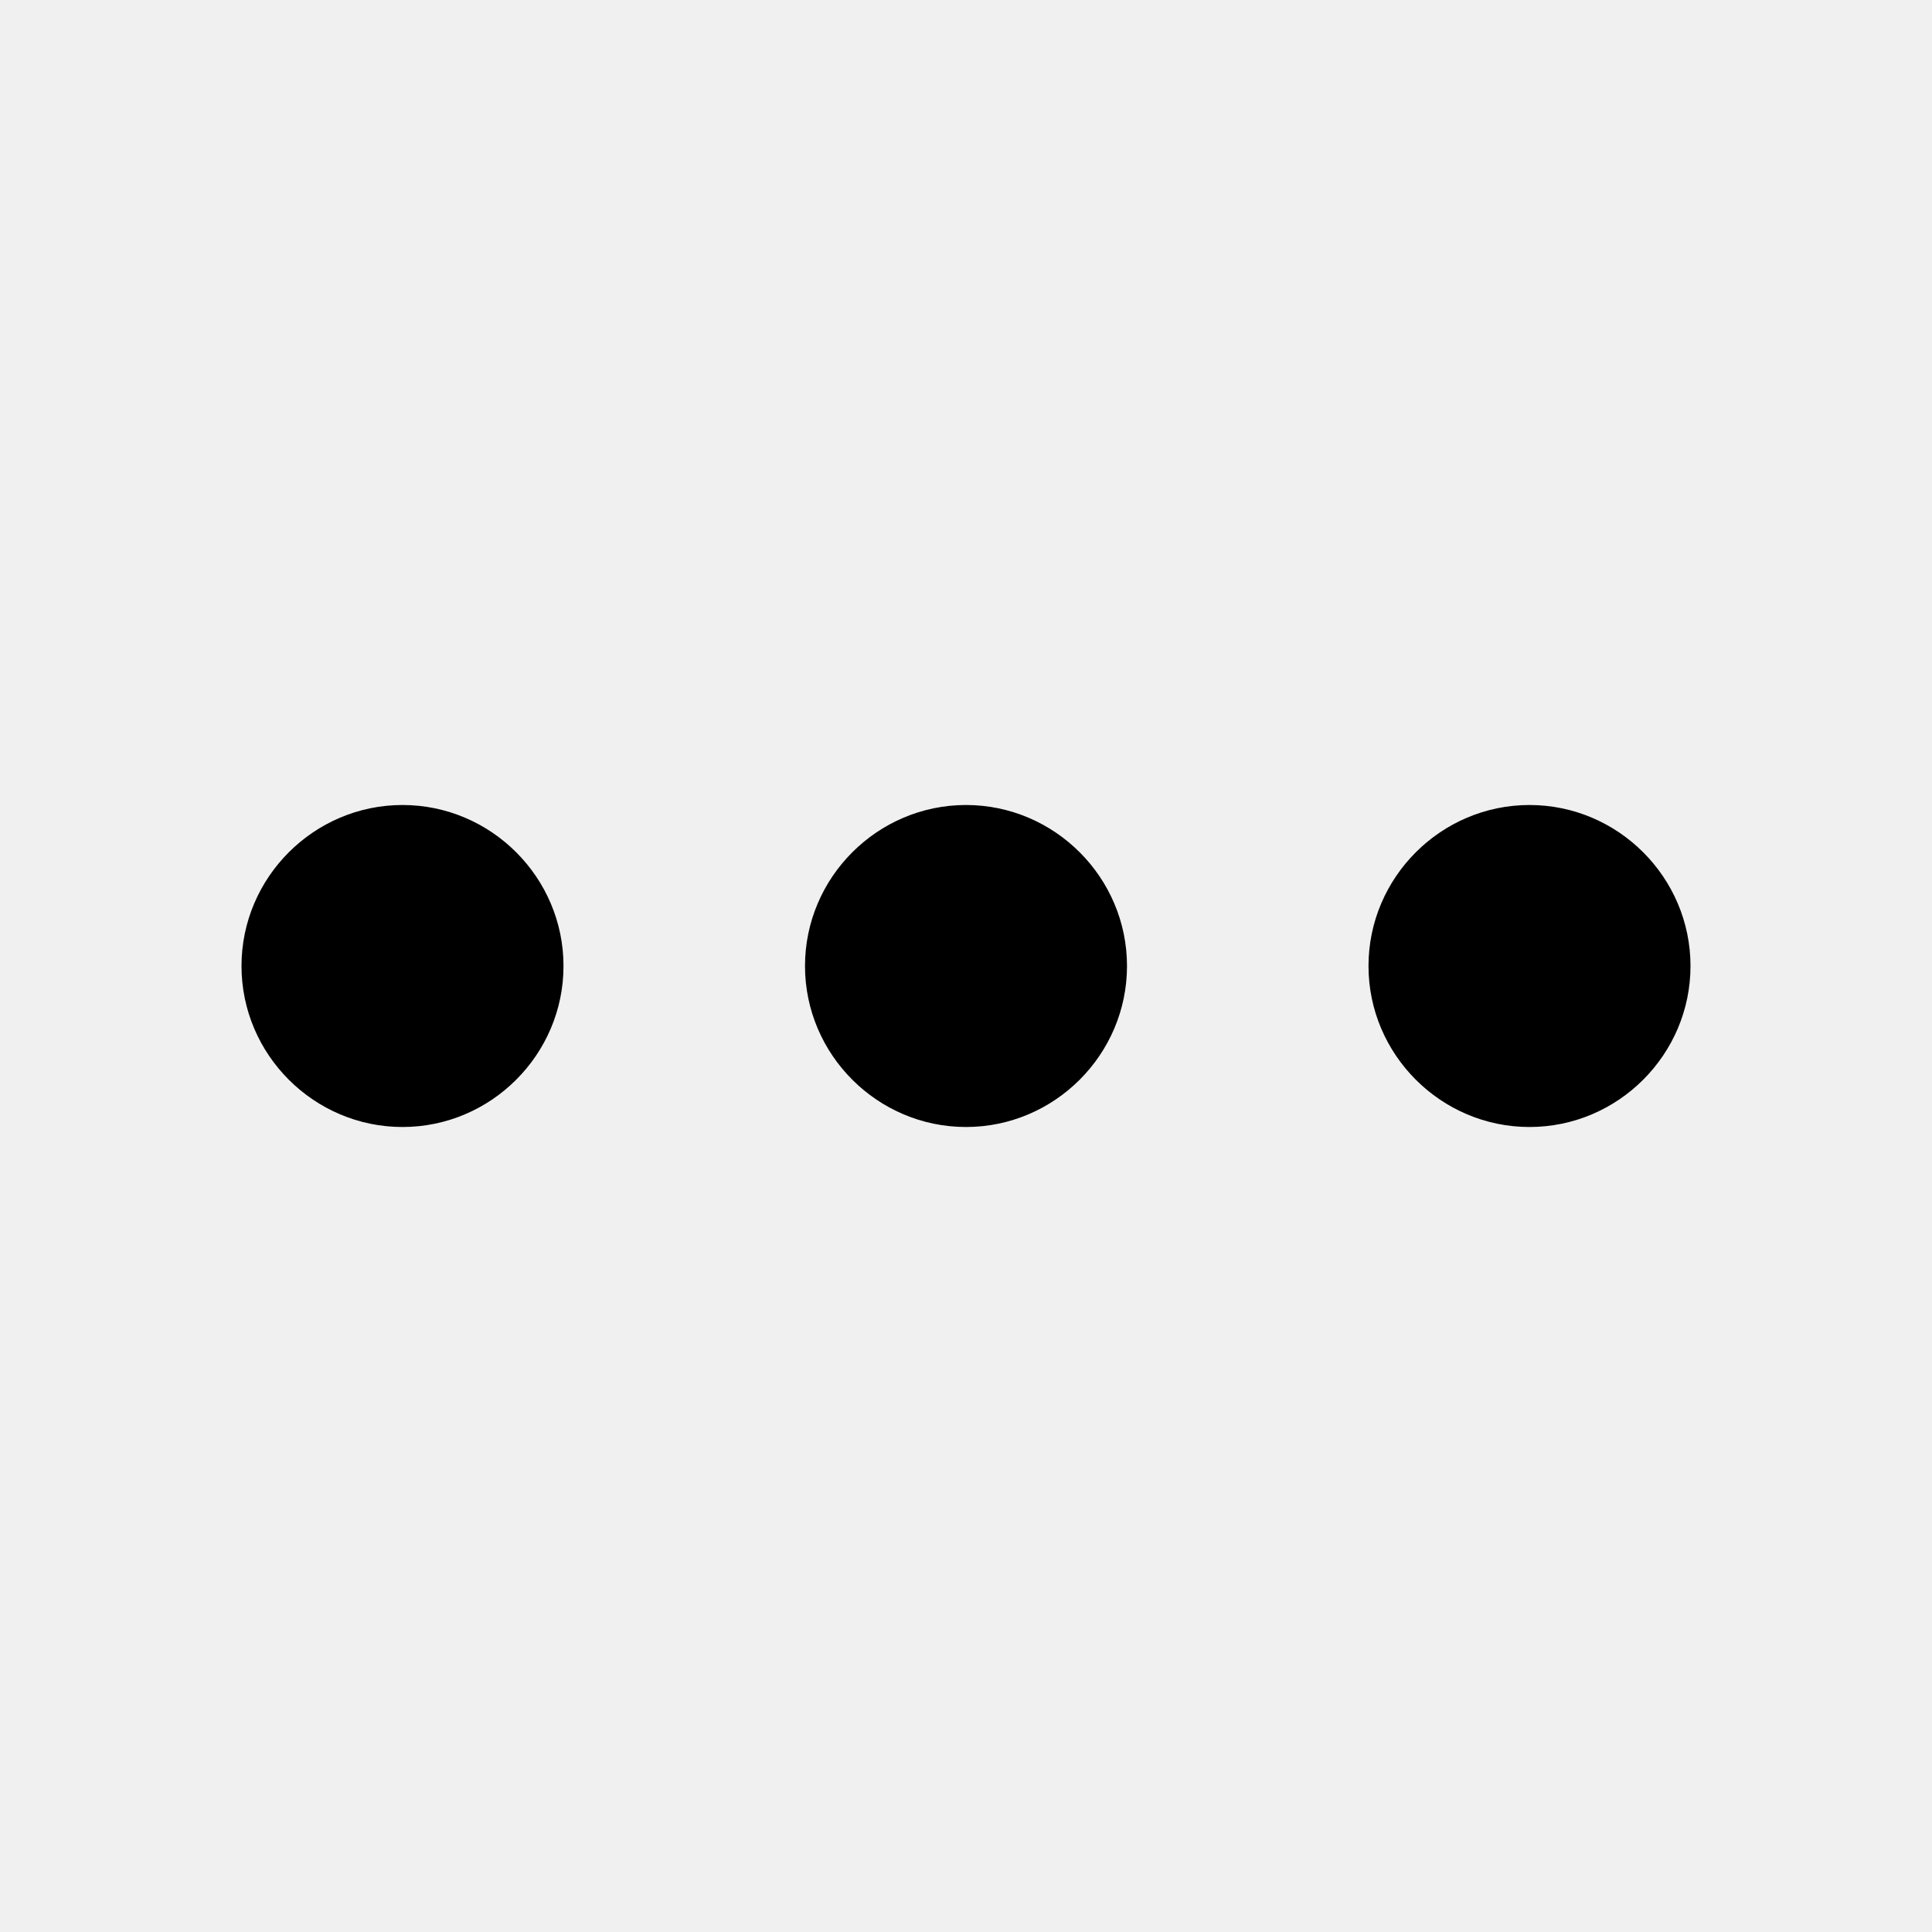
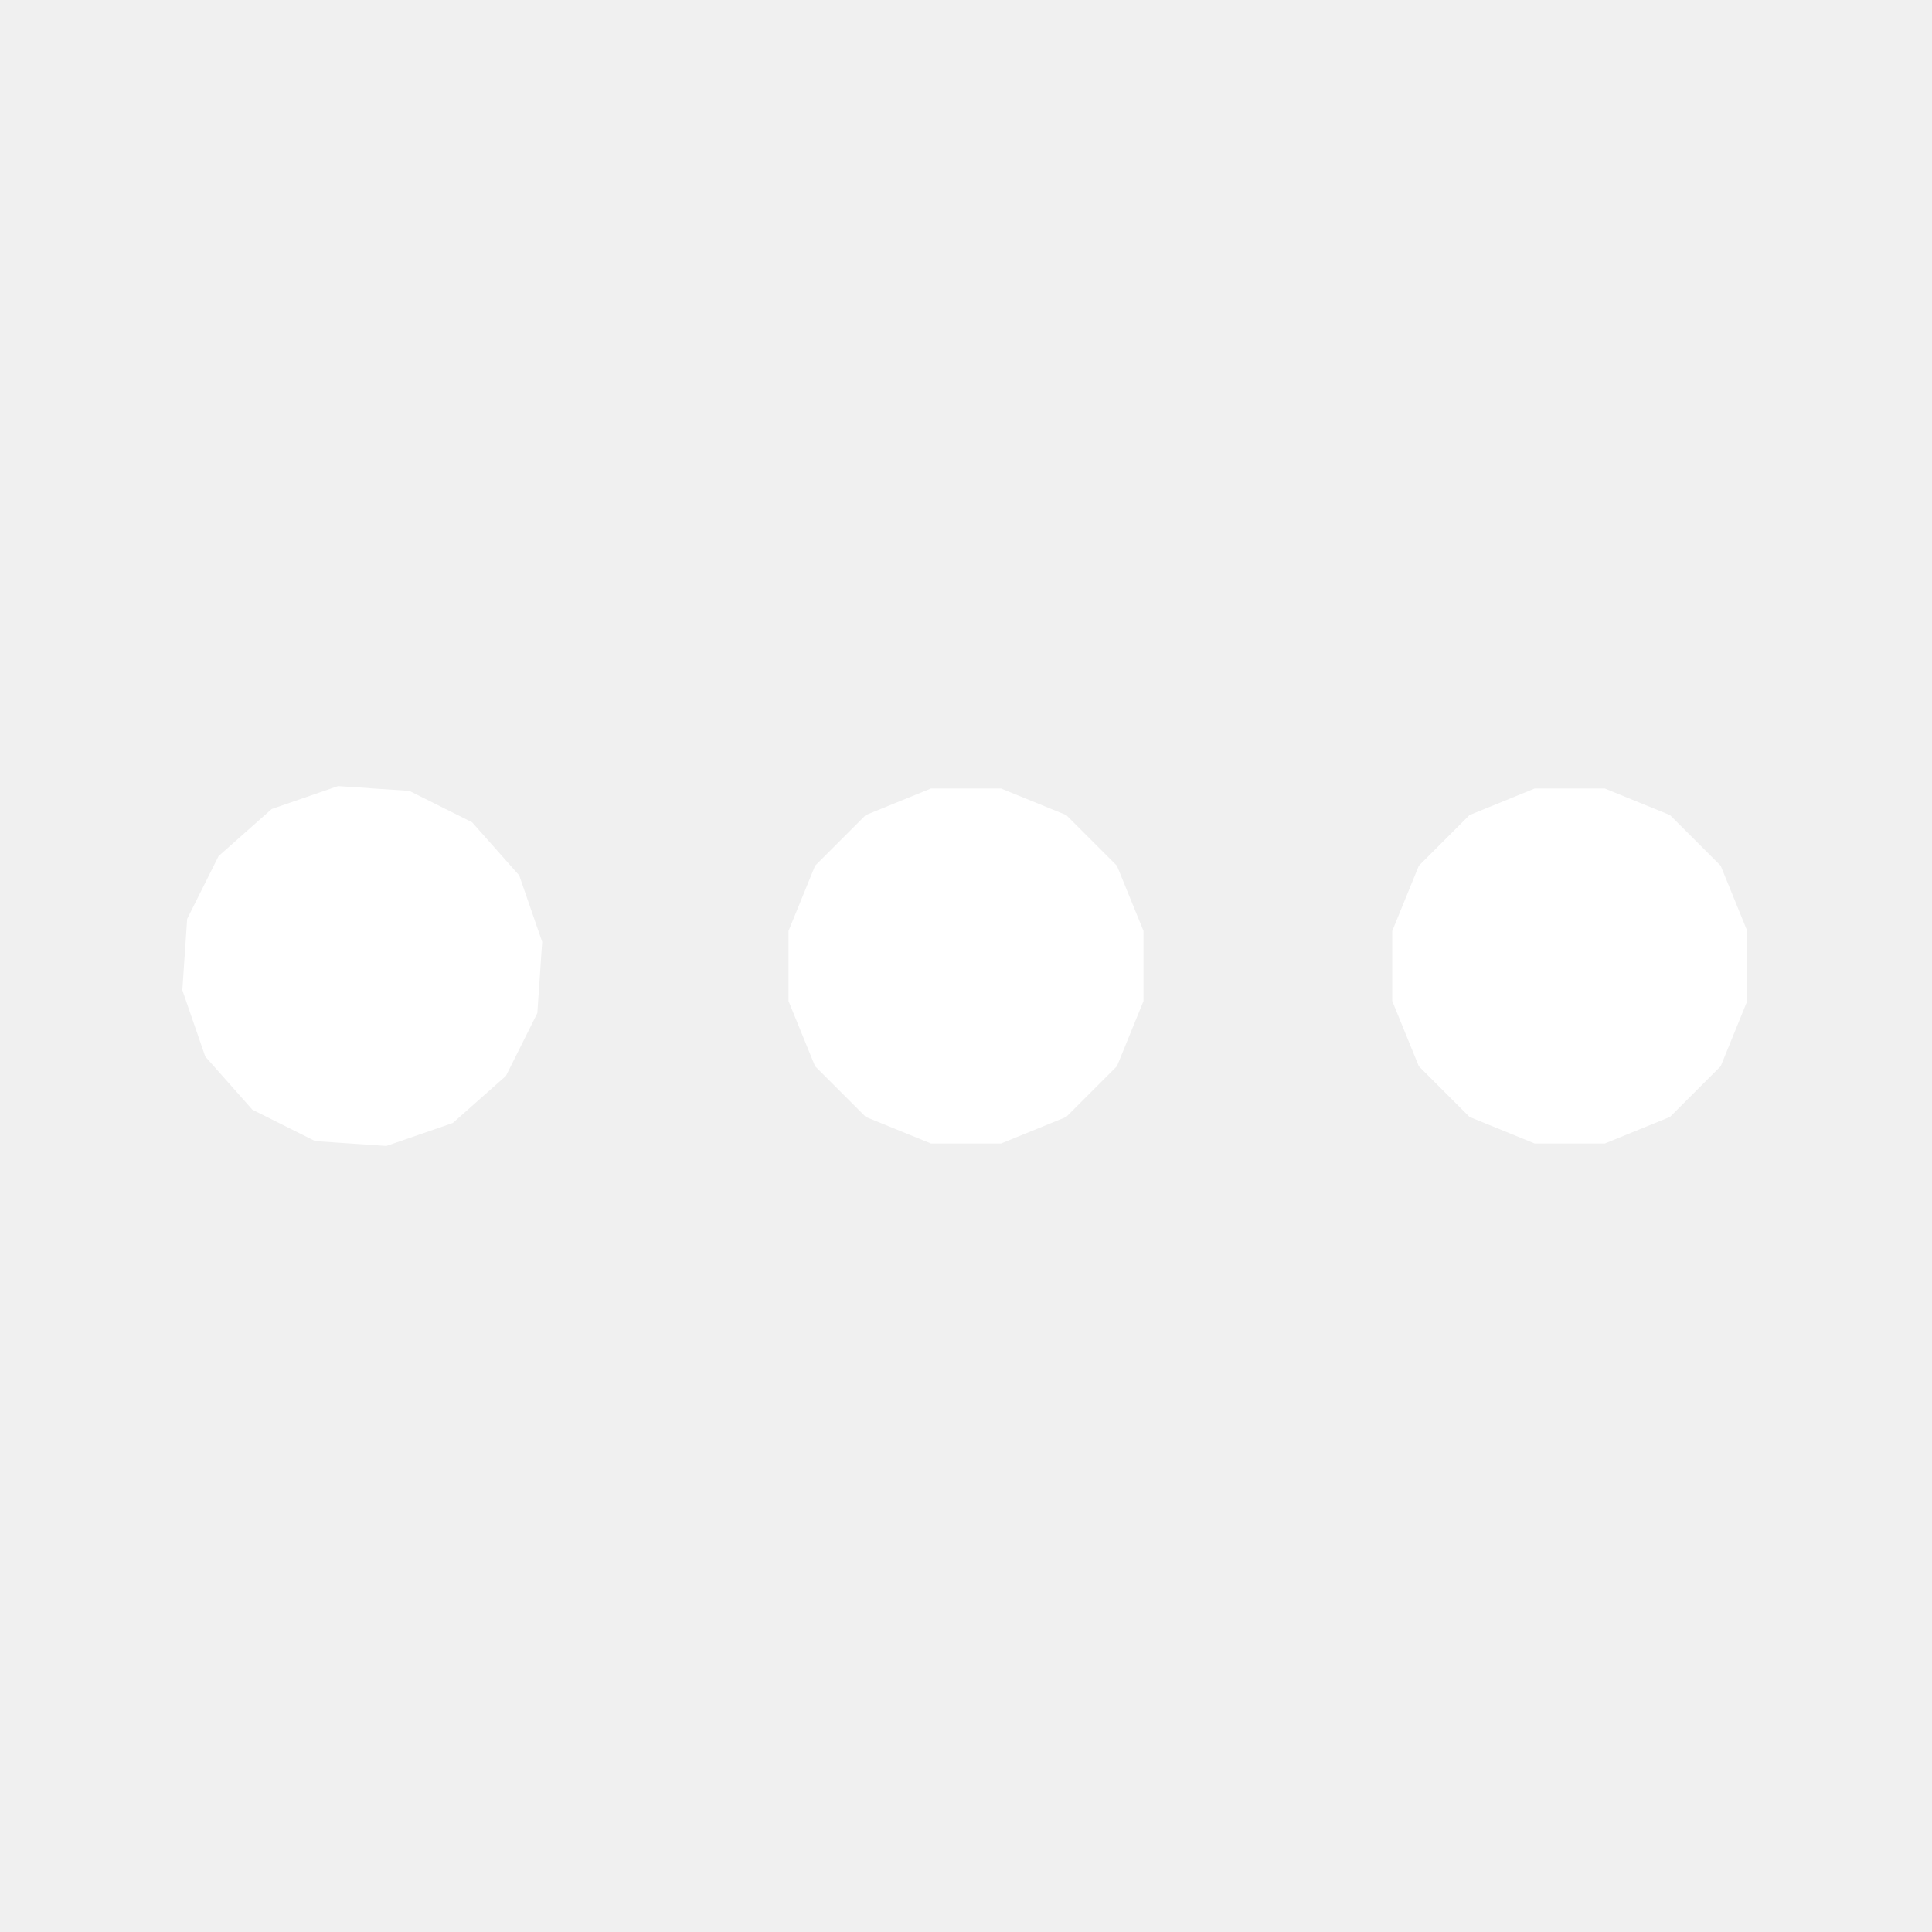
- <svg xmlns="http://www.w3.org/2000/svg" viewBox="0 0 24 24">
-   <path d="M7.00 12.00 C7.00 13.10 6.10 14.00 5.00 14.00 C3.90 14.00 3.00 13.10 3.00 12.00 C3.00 10.90 3.90 10.00 5.00 10.00 C6.10 10.00 7.00 10.90 7.00 12.00 Z M14.00 12.00 C14.00 13.10 13.10 14.00 12.00 14.00 C10.90 14.00 10.00 13.10 10.00 12.00 C10.00 10.90 10.90 10.00 12.00 10.00 C13.10 10.00 14.00 10.90 14.00 12.00 Z M21.00 12.00 C21.00 13.10 20.10 14.00 19.00 14.00 C17.90 14.00 17.00 13.10 17.00 12.00 C17.00 10.90 17.90 10.00 19.00 10.00 C20.10 10.00 21.00 10.90 21.00 12.00 Z" />
+ <svg xmlns="http://www.w3.org/2000/svg" viewBox="0 0 16 16">
+   <path fill="#fff" d="M14.47 7.71L14.47 8.29L14.25 8.83L13.83 9.25L13.29 9.47L12.71 9.47L12.17 9.25L11.75 8.83L11.53 8.29L11.53 7.71L11.75 7.17L12.17 6.75L12.71 6.53L13.29 6.53L13.83 6.75L14.25 7.17ZM9.47 7.71L9.47 8.29L9.25 8.83L8.83 9.25L8.29 9.47L7.71 9.47L7.17 9.25L6.75 8.83L6.53 8.29L6.53 7.71L6.75 7.17L7.17 6.75L7.71 6.53L8.29 6.53L8.83 6.75L9.25 7.17ZM4.49 7.8L4.45 8.39L4.19 8.91L3.75 9.3L3.2 9.49L2.61 9.45L2.09 9.19L1.7 8.75L1.51 8.2L1.55 7.61L1.81 7.09L2.25 6.7L2.8 6.51L3.39 6.55L3.91 6.81L4.3 7.25Z" />
</svg>
